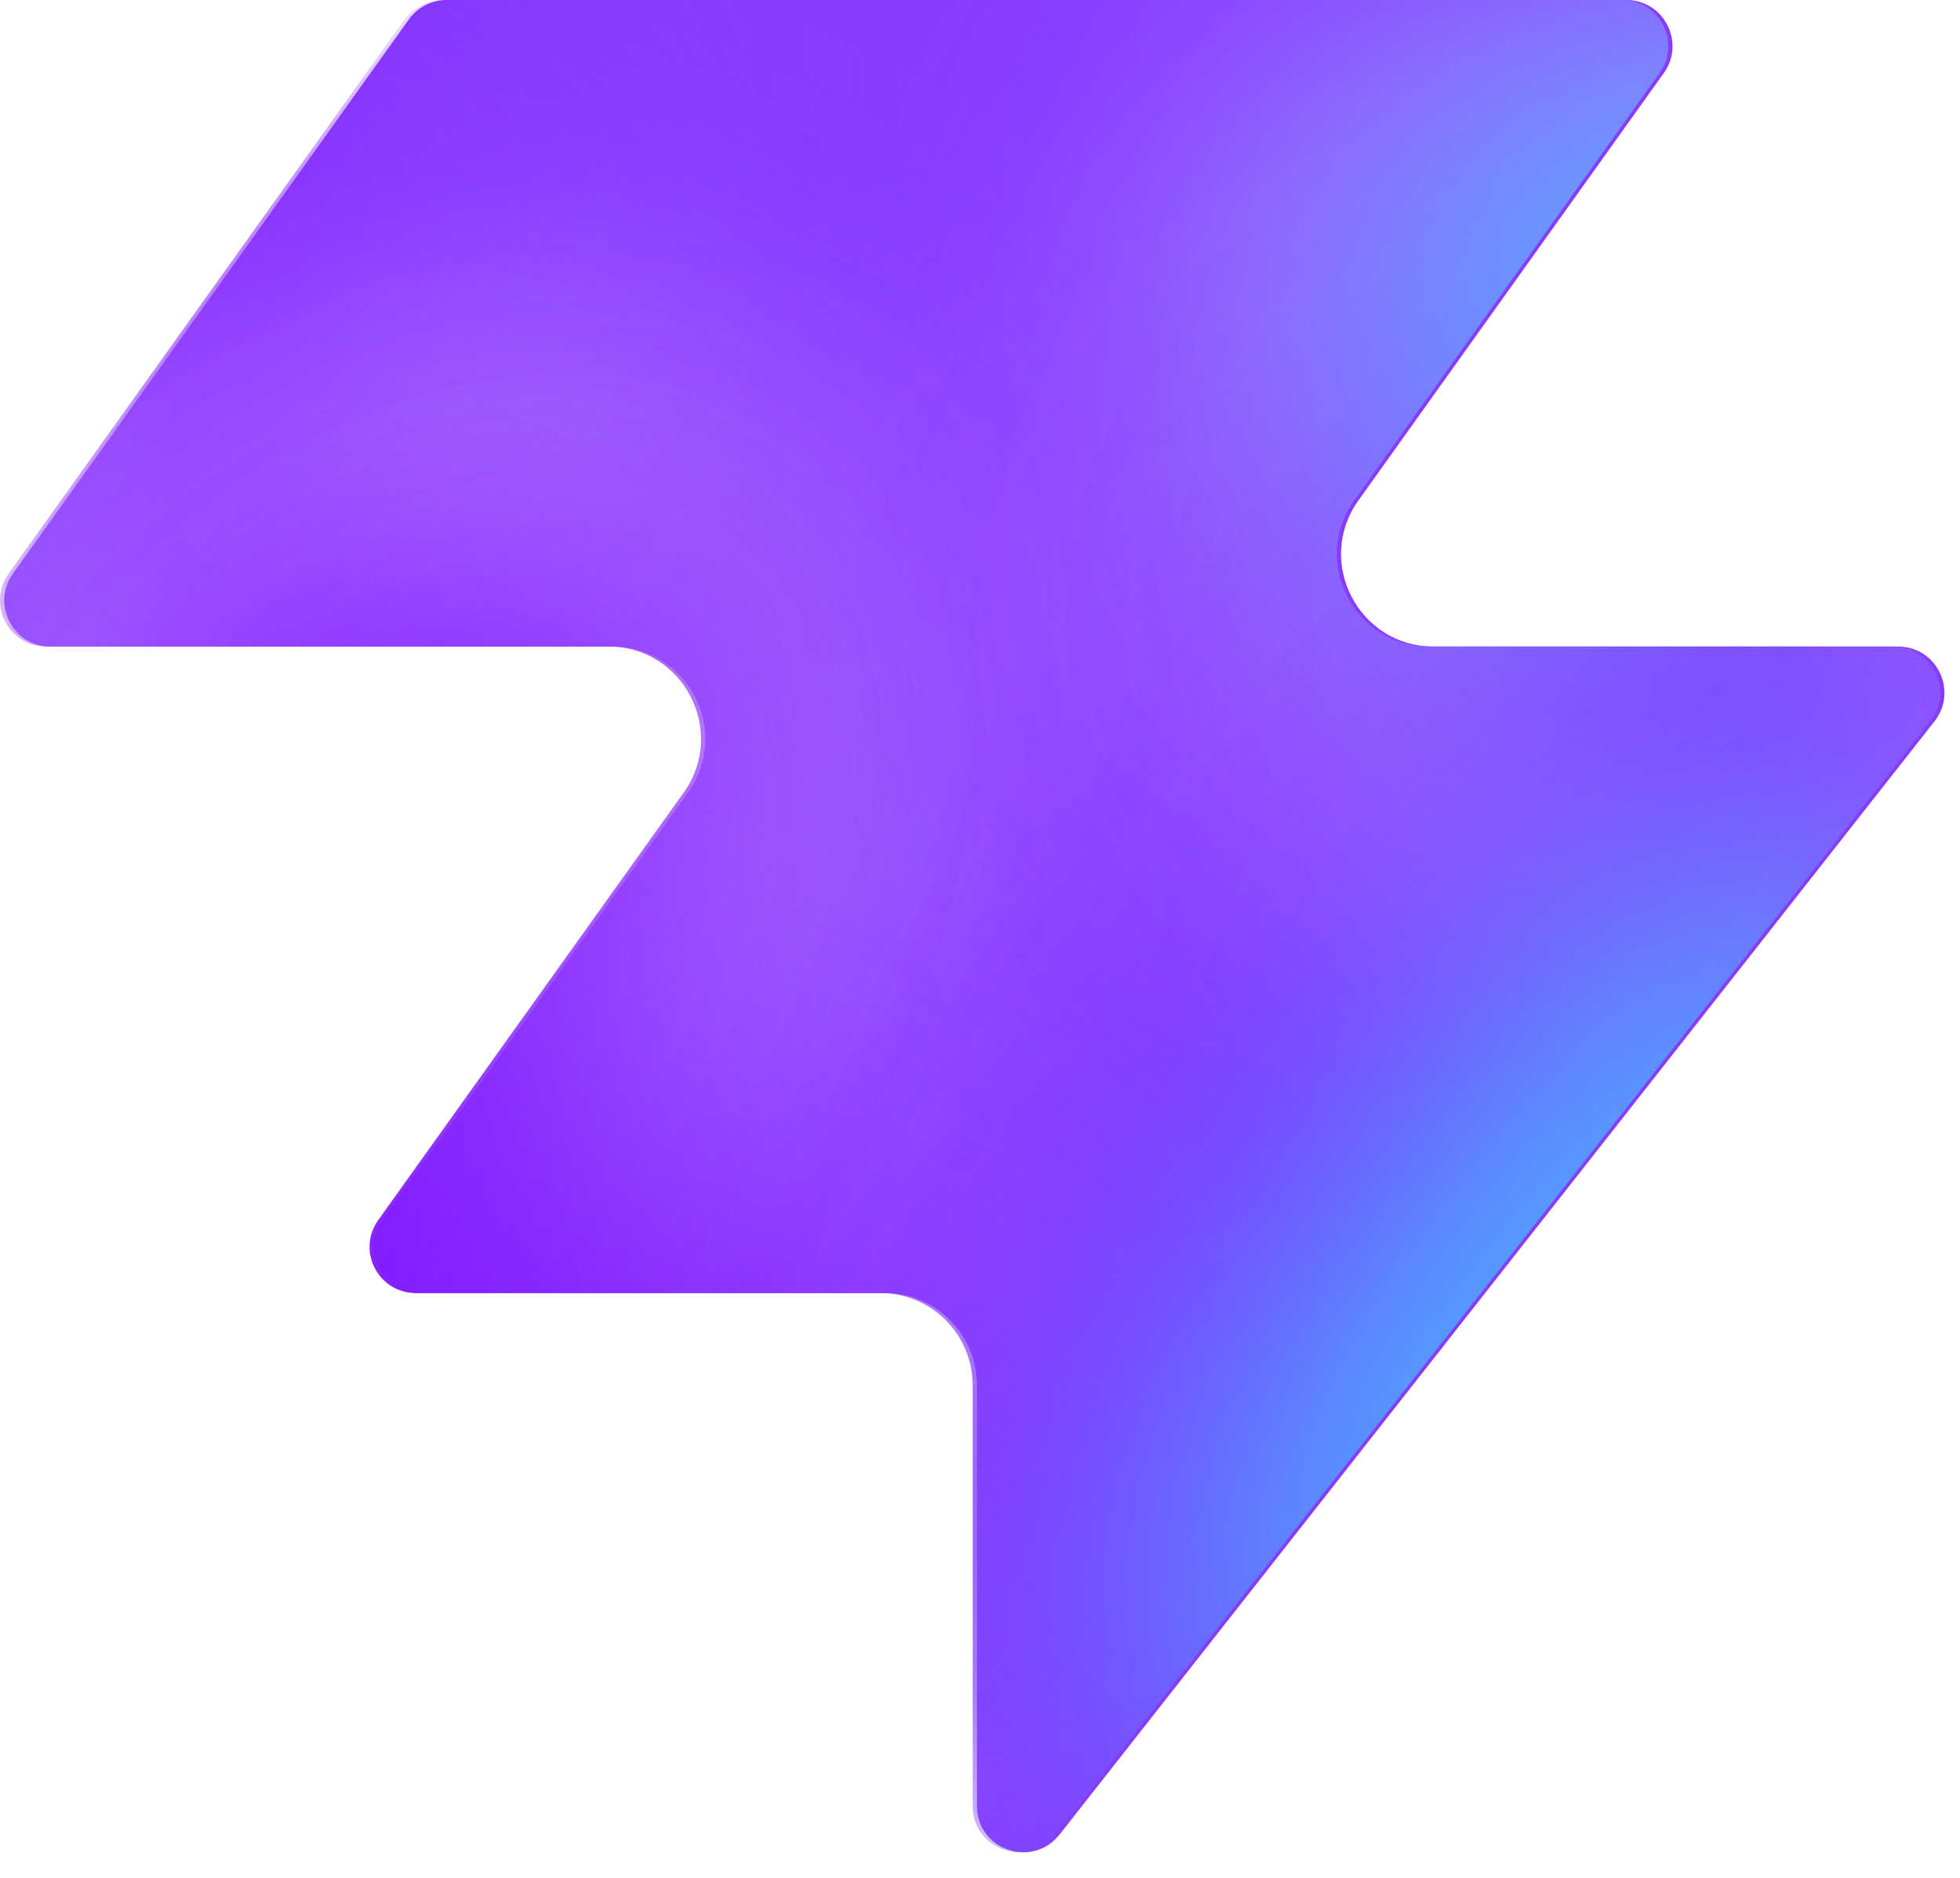
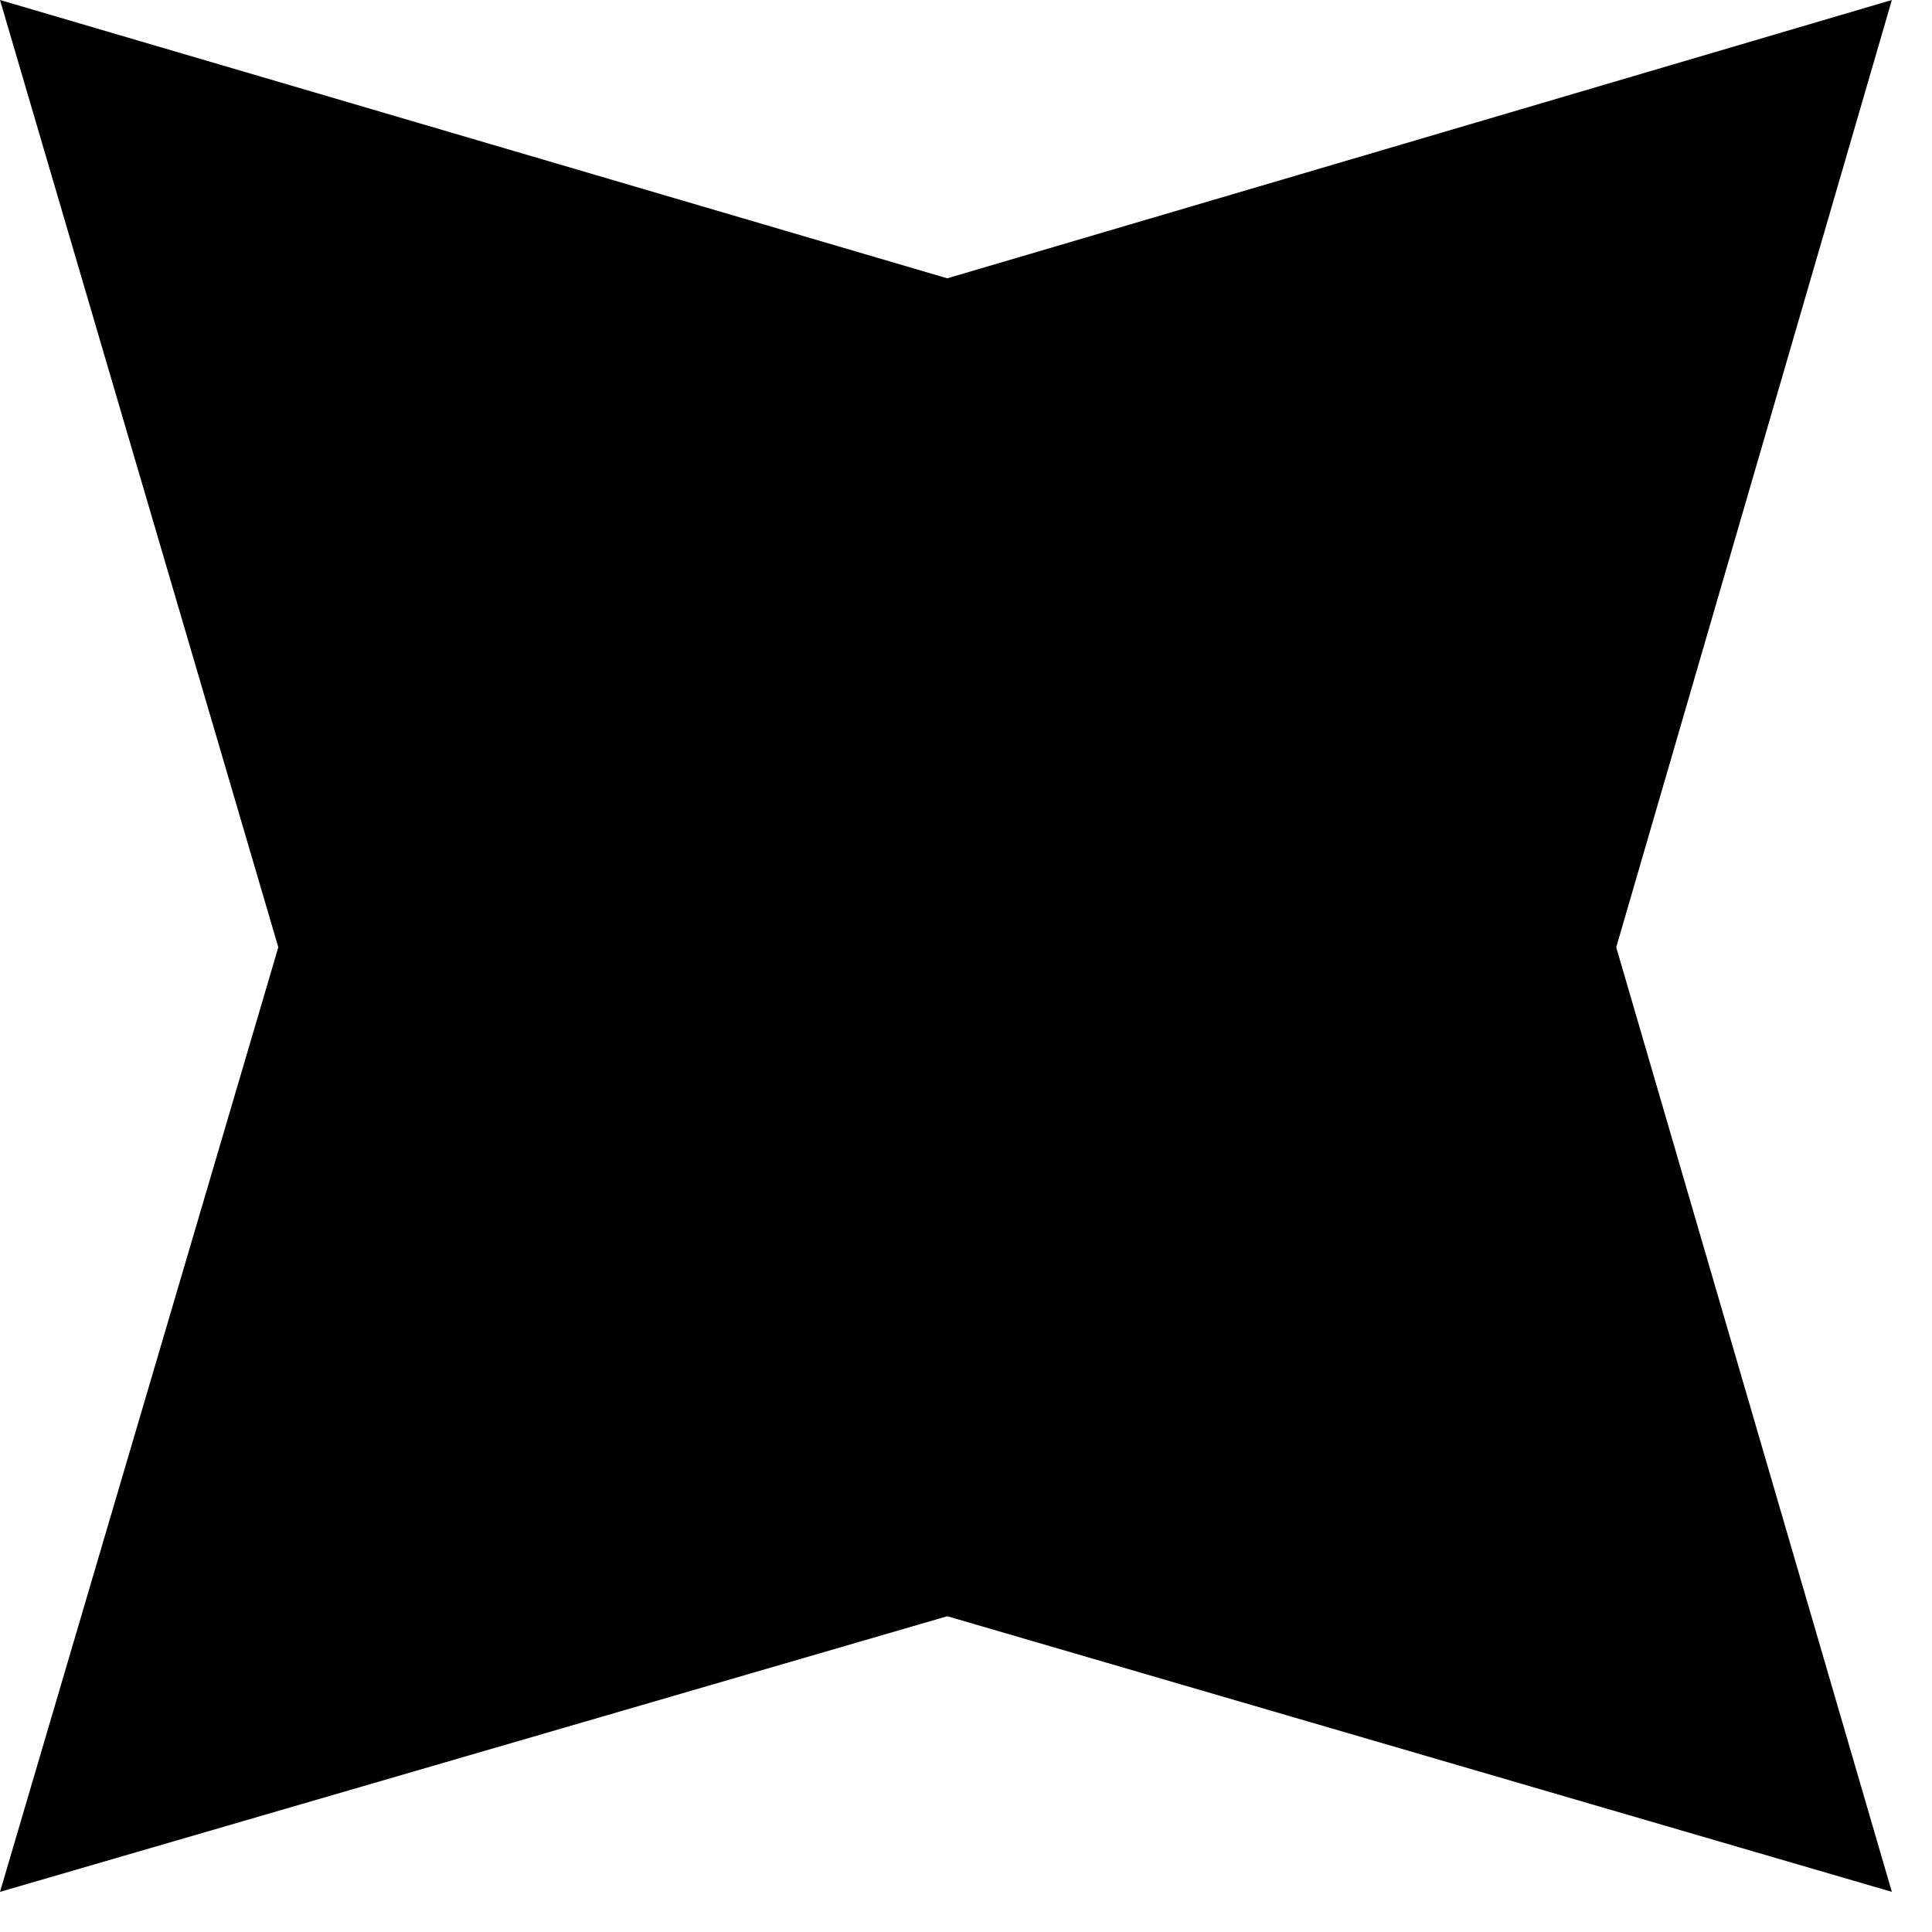
- <svg xmlns="http://www.w3.org/2000/svg" width="48" height="46" fill="none" viewBox="0 0 48 46">
-   <path fill="#863bff" d="M25.946 44.938c-.664.845-2.021.375-2.021-.698V33.937a2.26 2.26 0 0 0-2.262-2.262H10.287c-.92 0-1.456-1.04-.92-1.788l7.48-10.471c1.07-1.497 0-3.578-1.842-3.578H1.237c-.92 0-1.456-1.04-.92-1.788L10.013.474c.214-.297.556-.474.92-.474h28.894c.92 0 1.456 1.04.92 1.788l-7.48 10.471c-1.07 1.498 0 3.579 1.842 3.579h11.377c.943 0 1.473 1.088.89 1.83L25.947 44.94z" style="fill:#863bff;fill:color(display-p3 .525 .23 1);fill-opacity:1" />
-   <mask id="a" width="48" height="46" x="0" y="0" maskUnits="userSpaceOnUse" style="mask-type:alpha">
-     <path fill="#000" d="M25.842 44.938c-.664.844-2.021.375-2.021-.698V33.937a2.26 2.26 0 0 0-2.262-2.262H10.183c-.92 0-1.456-1.04-.92-1.788l7.48-10.471c1.07-1.498 0-3.579-1.842-3.579H1.133c-.92 0-1.456-1.04-.92-1.787L9.91.473c.214-.297.556-.474.92-.474h28.894c.92 0 1.456 1.04.92 1.788l-7.48 10.471c-1.07 1.498 0 3.578 1.842 3.578h11.377c.943 0 1.473 1.088.89 1.832L25.843 44.94z" style="fill:#000;fill-opacity:1" />
-   </mask>
-   <g mask="url(#a)">
-     <g filter="url(#b)">
-       <ellipse cx="5.508" cy="14.704" fill="#ede6ff" rx="5.508" ry="14.704" style="fill:#ede6ff;fill:color(display-p3 .927 .903 1);fill-opacity:1" transform="matrix(.00324 1 1 -.00324 -4.47 31.516)" />
-     </g>
-     <g filter="url(#c)">
-       <ellipse cx="10.399" cy="29.851" fill="#ede6ff" rx="10.399" ry="29.851" style="fill:#ede6ff;fill:color(display-p3 .927 .903 1);fill-opacity:1" transform="matrix(.00324 1 1 -.00324 -39.328 7.883)" />
-     </g>
-     <g filter="url(#d)">
-       <ellipse cx="5.508" cy="30.487" fill="#7e14ff" rx="5.508" ry="30.487" style="fill:#7e14ff;fill:color(display-p3 .492 .077 1);fill-opacity:1" transform="rotate(89.814 -25.913 -14.639)scale(1 -1)" />
-     </g>
-     <g filter="url(#e)">
-       <ellipse cx="5.508" cy="30.599" fill="#7e14ff" rx="5.508" ry="30.599" style="fill:#7e14ff;fill:color(display-p3 .492 .077 1);fill-opacity:1" transform="rotate(89.814 -32.644 -3.334)scale(1 -1)" />
-     </g>
-     <g filter="url(#f)">
-       <ellipse cx="5.508" cy="30.599" fill="#7e14ff" rx="5.508" ry="30.599" style="fill:#7e14ff;fill:color(display-p3 .492 .077 1);fill-opacity:1" transform="matrix(.00324 1 1 -.00324 -34.34 30.47)" />
-     </g>
-     <g filter="url(#g)">
-       <ellipse cx="14.072" cy="22.078" fill="#ede6ff" rx="14.072" ry="22.078" style="fill:#ede6ff;fill:color(display-p3 .927 .903 1);fill-opacity:1" transform="rotate(93.35 24.506 48.493)scale(-1 1)" />
-     </g>
-     <g filter="url(#h)">
-       <ellipse cx="3.47" cy="21.501" fill="#7e14ff" rx="3.47" ry="21.501" style="fill:#7e14ff;fill:color(display-p3 .492 .077 1);fill-opacity:1" transform="rotate(89.009 28.708 47.59)scale(-1 1)" />
-     </g>
-     <g filter="url(#i)">
-       <ellipse cx="3.47" cy="21.501" fill="#7e14ff" rx="3.47" ry="21.501" style="fill:#7e14ff;fill:color(display-p3 .492 .077 1);fill-opacity:1" transform="rotate(89.009 28.708 47.59)scale(-1 1)" />
-     </g>
-     <g filter="url(#j)">
-       <ellipse cx=".387" cy="8.972" fill="#7e14ff" rx="4.407" ry="29.108" style="fill:#7e14ff;fill:color(display-p3 .492 .077 1);fill-opacity:1" transform="rotate(39.51 .387 8.972)" />
-     </g>
-     <g filter="url(#k)">
-       <ellipse cx="47.523" cy="-6.092" fill="#7e14ff" rx="4.407" ry="29.108" style="fill:#7e14ff;fill:color(display-p3 .492 .077 1);fill-opacity:1" transform="rotate(37.892 47.523 -6.092)" />
-     </g>
-     <g filter="url(#l)">
-       <ellipse cx="41.412" cy="6.333" fill="#47bfff" rx="5.971" ry="9.665" style="fill:#47bfff;fill:color(display-p3 .28 .748 1);fill-opacity:1" transform="rotate(37.892 41.412 6.333)" />
-     </g>
-     <g filter="url(#m)">
-       <ellipse cx="-1.879" cy="38.332" fill="#7e14ff" rx="4.407" ry="29.108" style="fill:#7e14ff;fill:color(display-p3 .492 .077 1);fill-opacity:1" transform="rotate(37.892 -1.88 38.332)" />
-     </g>
-     <g filter="url(#n)">
-       <ellipse cx="-1.879" cy="38.332" fill="#7e14ff" rx="4.407" ry="29.108" style="fill:#7e14ff;fill:color(display-p3 .492 .077 1);fill-opacity:1" transform="rotate(37.892 -1.88 38.332)" />
-     </g>
-     <g filter="url(#o)">
-       <ellipse cx="35.651" cy="29.907" fill="#7e14ff" rx="4.407" ry="29.108" style="fill:#7e14ff;fill:color(display-p3 .492 .077 1);fill-opacity:1" transform="rotate(37.892 35.651 29.907)" />
-     </g>
-     <g filter="url(#p)">
-       <ellipse cx="38.418" cy="32.4" fill="#47bfff" rx="5.971" ry="15.297" style="fill:#47bfff;fill:color(display-p3 .28 .748 1);fill-opacity:1" transform="rotate(37.892 38.418 32.4)" />
-     </g>
-   </g>
-   <defs>
-     <filter id="b" width="60.045" height="41.654" x="-19.77" y="16.149" color-interpolation-filters="sRGB" filterUnits="userSpaceOnUse">
-       <feFlood flood-opacity="0" result="BackgroundImageFix" />
-       <feBlend in="SourceGraphic" in2="BackgroundImageFix" result="shape" />
-       <feGaussianBlur result="effect1_foregroundBlur_2002_17158" stdDeviation="7.659" />
-     </filter>
-     <filter id="c" width="90.34" height="51.437" x="-54.613" y="-7.533" color-interpolation-filters="sRGB" filterUnits="userSpaceOnUse">
-       <feFlood flood-opacity="0" result="BackgroundImageFix" />
-       <feBlend in="SourceGraphic" in2="BackgroundImageFix" result="shape" />
-       <feGaussianBlur result="effect1_foregroundBlur_2002_17158" stdDeviation="7.659" />
-     </filter>
-     <filter id="d" width="79.355" height="29.4" x="-49.64" y="2.03" color-interpolation-filters="sRGB" filterUnits="userSpaceOnUse">
-       <feFlood flood-opacity="0" result="BackgroundImageFix" />
-       <feBlend in="SourceGraphic" in2="BackgroundImageFix" result="shape" />
-       <feGaussianBlur result="effect1_foregroundBlur_2002_17158" stdDeviation="4.596" />
-     </filter>
-     <filter id="e" width="79.579" height="29.4" x="-45.045" y="20.029" color-interpolation-filters="sRGB" filterUnits="userSpaceOnUse">
-       <feFlood flood-opacity="0" result="BackgroundImageFix" />
-       <feBlend in="SourceGraphic" in2="BackgroundImageFix" result="shape" />
-       <feGaussianBlur result="effect1_foregroundBlur_2002_17158" stdDeviation="4.596" />
-     </filter>
-     <filter id="f" width="79.579" height="29.4" x="-43.513" y="21.178" color-interpolation-filters="sRGB" filterUnits="userSpaceOnUse">
-       <feFlood flood-opacity="0" result="BackgroundImageFix" />
-       <feBlend in="SourceGraphic" in2="BackgroundImageFix" result="shape" />
-       <feGaussianBlur result="effect1_foregroundBlur_2002_17158" stdDeviation="4.596" />
-     </filter>
-     <filter id="g" width="74.749" height="58.852" x="15.756" y="-17.901" color-interpolation-filters="sRGB" filterUnits="userSpaceOnUse">
-       <feFlood flood-opacity="0" result="BackgroundImageFix" />
-       <feBlend in="SourceGraphic" in2="BackgroundImageFix" result="shape" />
-       <feGaussianBlur result="effect1_foregroundBlur_2002_17158" stdDeviation="7.659" />
-     </filter>
-     <filter id="h" width="61.377" height="25.362" x="23.548" y="2.284" color-interpolation-filters="sRGB" filterUnits="userSpaceOnUse">
-       <feFlood flood-opacity="0" result="BackgroundImageFix" />
-       <feBlend in="SourceGraphic" in2="BackgroundImageFix" result="shape" />
-       <feGaussianBlur result="effect1_foregroundBlur_2002_17158" stdDeviation="4.596" />
-     </filter>
-     <filter id="i" width="61.377" height="25.362" x="23.548" y="2.284" color-interpolation-filters="sRGB" filterUnits="userSpaceOnUse">
-       <feFlood flood-opacity="0" result="BackgroundImageFix" />
-       <feBlend in="SourceGraphic" in2="BackgroundImageFix" result="shape" />
-       <feGaussianBlur result="effect1_foregroundBlur_2002_17158" stdDeviation="4.596" />
-     </filter>
-     <filter id="j" width="56.045" height="63.649" x="-27.636" y="-22.853" color-interpolation-filters="sRGB" filterUnits="userSpaceOnUse">
-       <feFlood flood-opacity="0" result="BackgroundImageFix" />
-       <feBlend in="SourceGraphic" in2="BackgroundImageFix" result="shape" />
-       <feGaussianBlur result="effect1_foregroundBlur_2002_17158" stdDeviation="4.596" />
-     </filter>
-     <filter id="k" width="54.814" height="64.646" x="20.116" y="-38.415" color-interpolation-filters="sRGB" filterUnits="userSpaceOnUse">
-       <feFlood flood-opacity="0" result="BackgroundImageFix" />
-       <feBlend in="SourceGraphic" in2="BackgroundImageFix" result="shape" />
-       <feGaussianBlur result="effect1_foregroundBlur_2002_17158" stdDeviation="4.596" />
-     </filter>
-     <filter id="l" width="33.541" height="35.313" x="24.641" y="-11.323" color-interpolation-filters="sRGB" filterUnits="userSpaceOnUse">
-       <feFlood flood-opacity="0" result="BackgroundImageFix" />
-       <feBlend in="SourceGraphic" in2="BackgroundImageFix" result="shape" />
-       <feGaussianBlur result="effect1_foregroundBlur_2002_17158" stdDeviation="4.596" />
-     </filter>
-     <filter id="m" width="54.814" height="64.646" x="-29.286" y="6.009" color-interpolation-filters="sRGB" filterUnits="userSpaceOnUse">
-       <feFlood flood-opacity="0" result="BackgroundImageFix" />
-       <feBlend in="SourceGraphic" in2="BackgroundImageFix" result="shape" />
-       <feGaussianBlur result="effect1_foregroundBlur_2002_17158" stdDeviation="4.596" />
-     </filter>
-     <filter id="n" width="54.814" height="64.646" x="-29.286" y="6.009" color-interpolation-filters="sRGB" filterUnits="userSpaceOnUse">
-       <feFlood flood-opacity="0" result="BackgroundImageFix" />
-       <feBlend in="SourceGraphic" in2="BackgroundImageFix" result="shape" />
-       <feGaussianBlur result="effect1_foregroundBlur_2002_17158" stdDeviation="4.596" />
-     </filter>
-     <filter id="o" width="54.814" height="64.646" x="8.244" y="-2.416" color-interpolation-filters="sRGB" filterUnits="userSpaceOnUse">
-       <feFlood flood-opacity="0" result="BackgroundImageFix" />
-       <feBlend in="SourceGraphic" in2="BackgroundImageFix" result="shape" />
-       <feGaussianBlur result="effect1_foregroundBlur_2002_17158" stdDeviation="4.596" />
-     </filter>
-     <filter id="p" width="39.409" height="43.623" x="18.713" y="10.588" color-interpolation-filters="sRGB" filterUnits="userSpaceOnUse">
-       <feFlood flood-opacity="0" result="BackgroundImageFix" />
-       <feBlend in="SourceGraphic" in2="BackgroundImageFix" result="shape" />
-       <feGaussianBlur result="effect1_foregroundBlur_2002_17158" stdDeviation="4.596" />
-     </filter>
-   </defs>
+ <svg xmlns="http://www.w3.org/2000/svg" width="36" height="36" viewBox="0 0 36 36" fill="none">
+   <path d="M17.651 5.186L35.252 0L30.116 17.651L35.252 35.252L17.651 30.116L0 35.252L5.186 17.651L0 0L17.651 5.186Z" fill="black" />
</svg>
